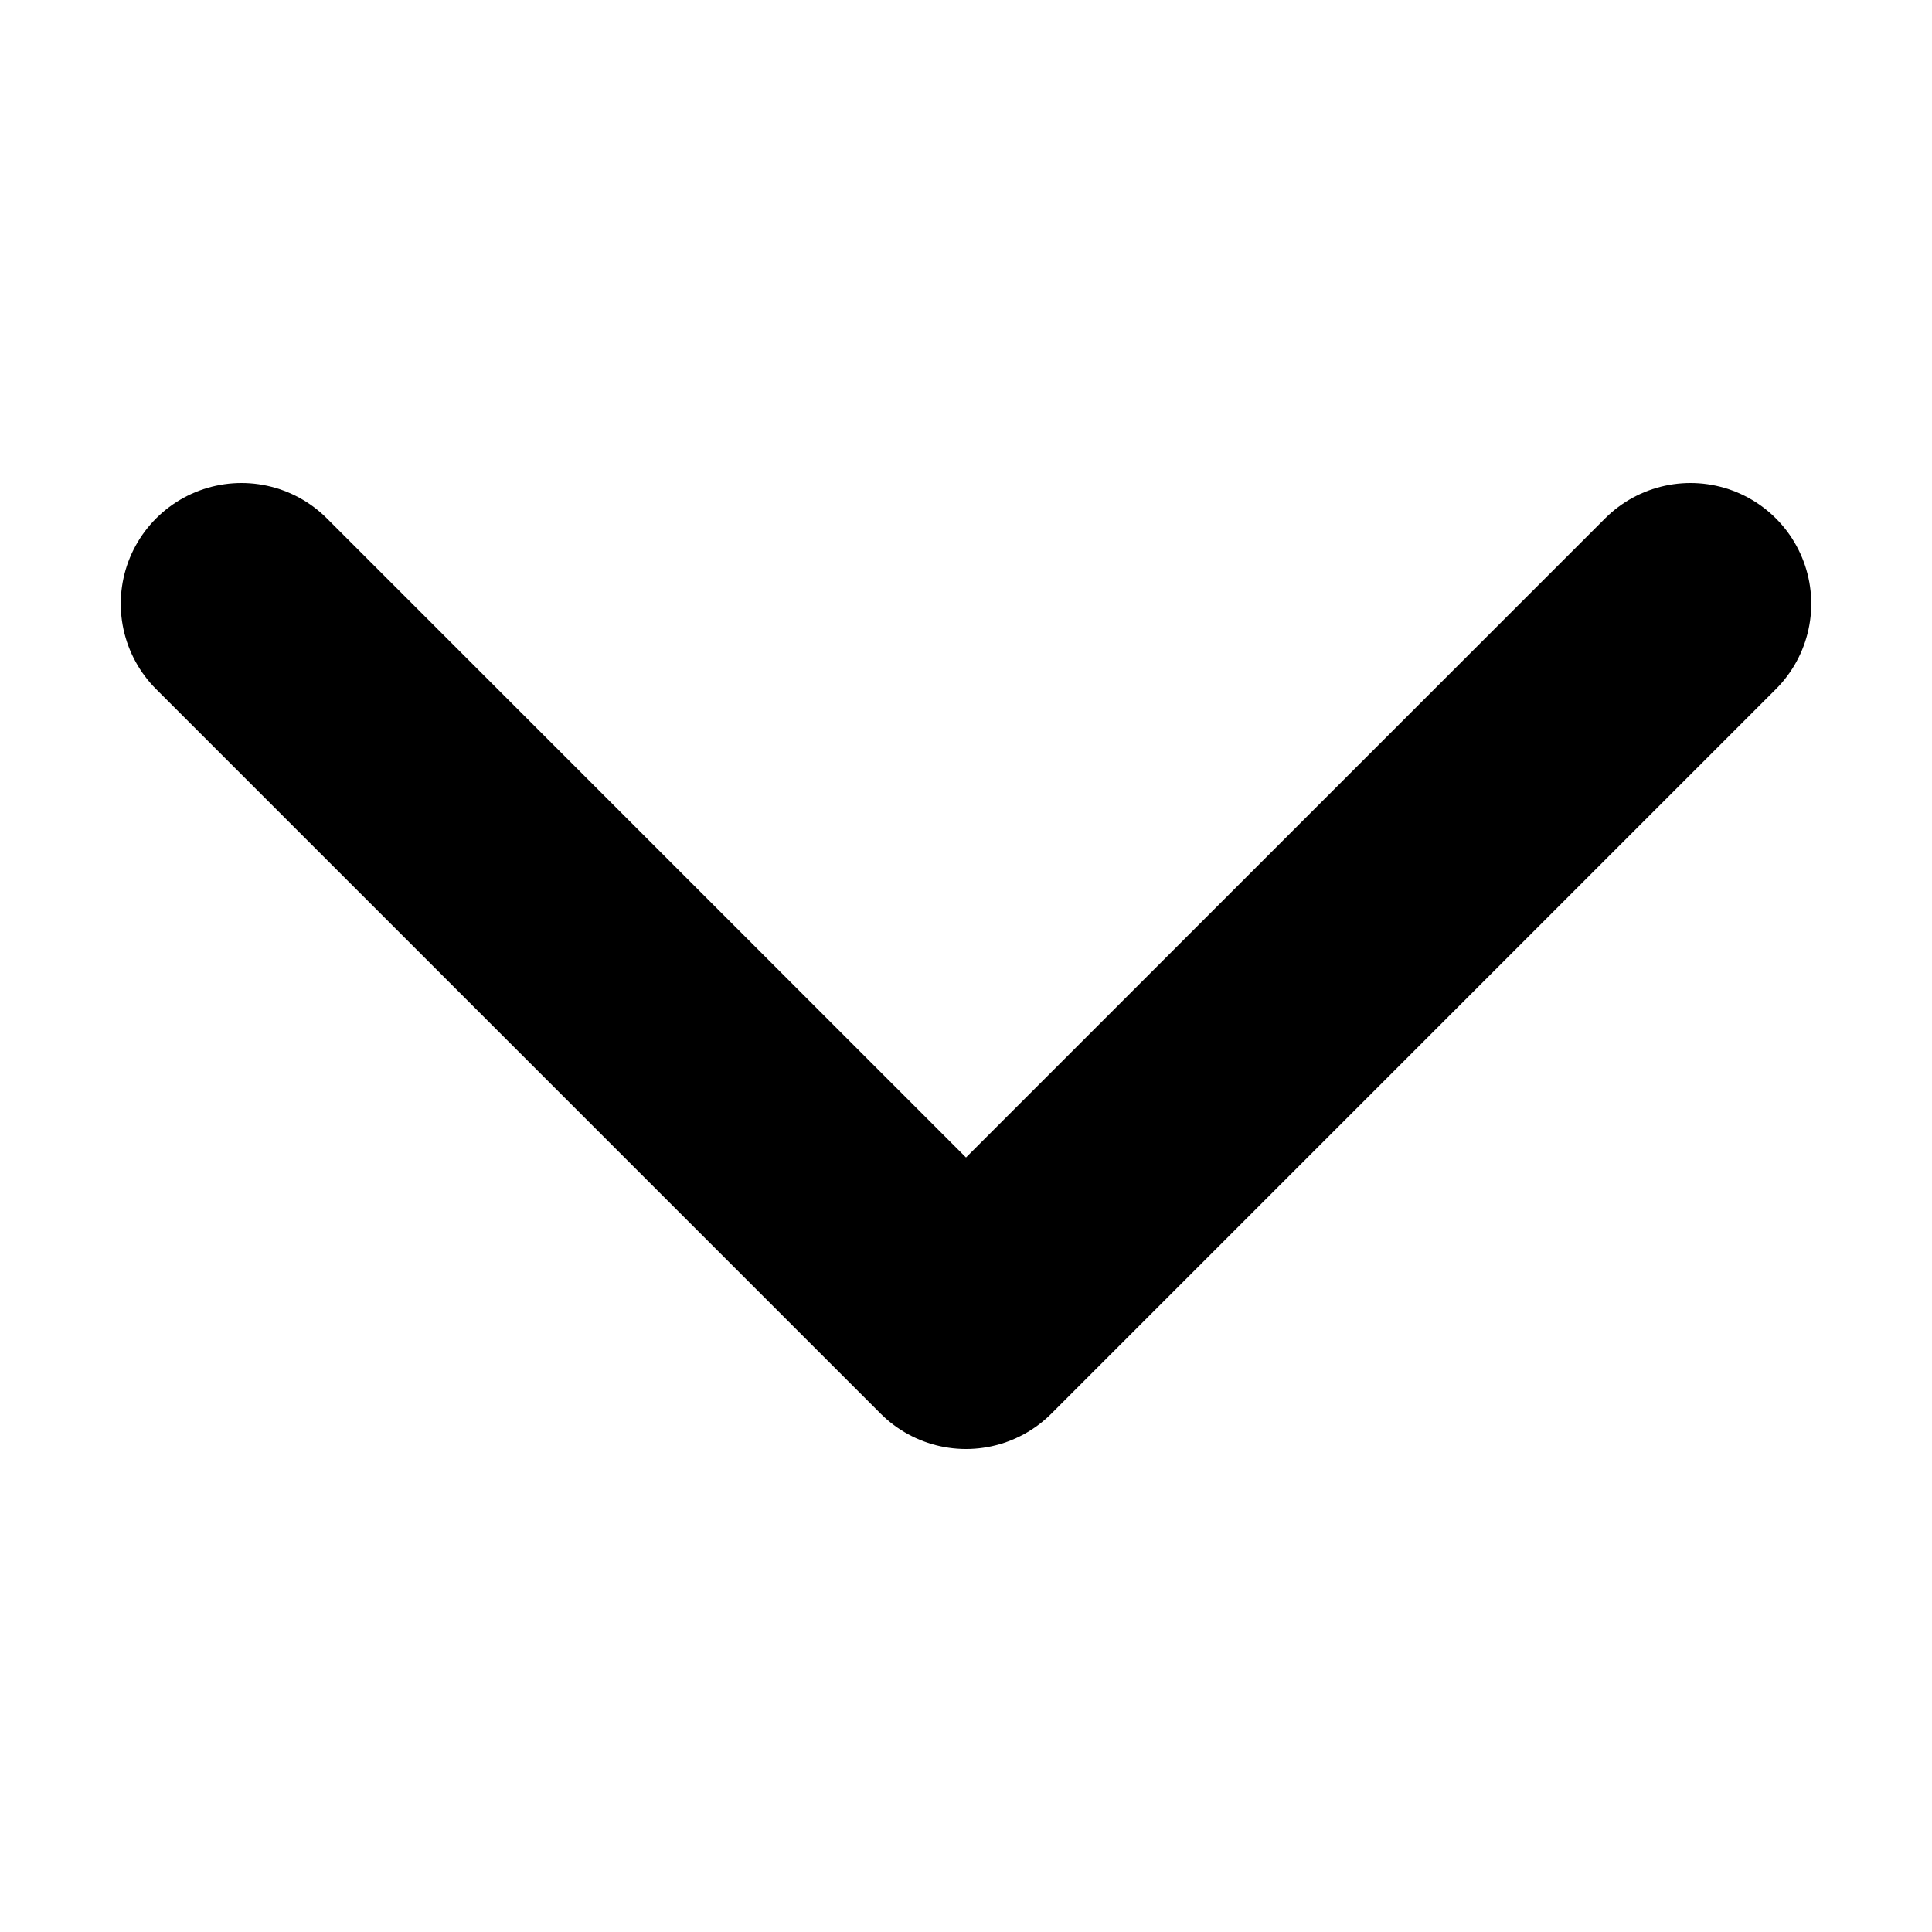
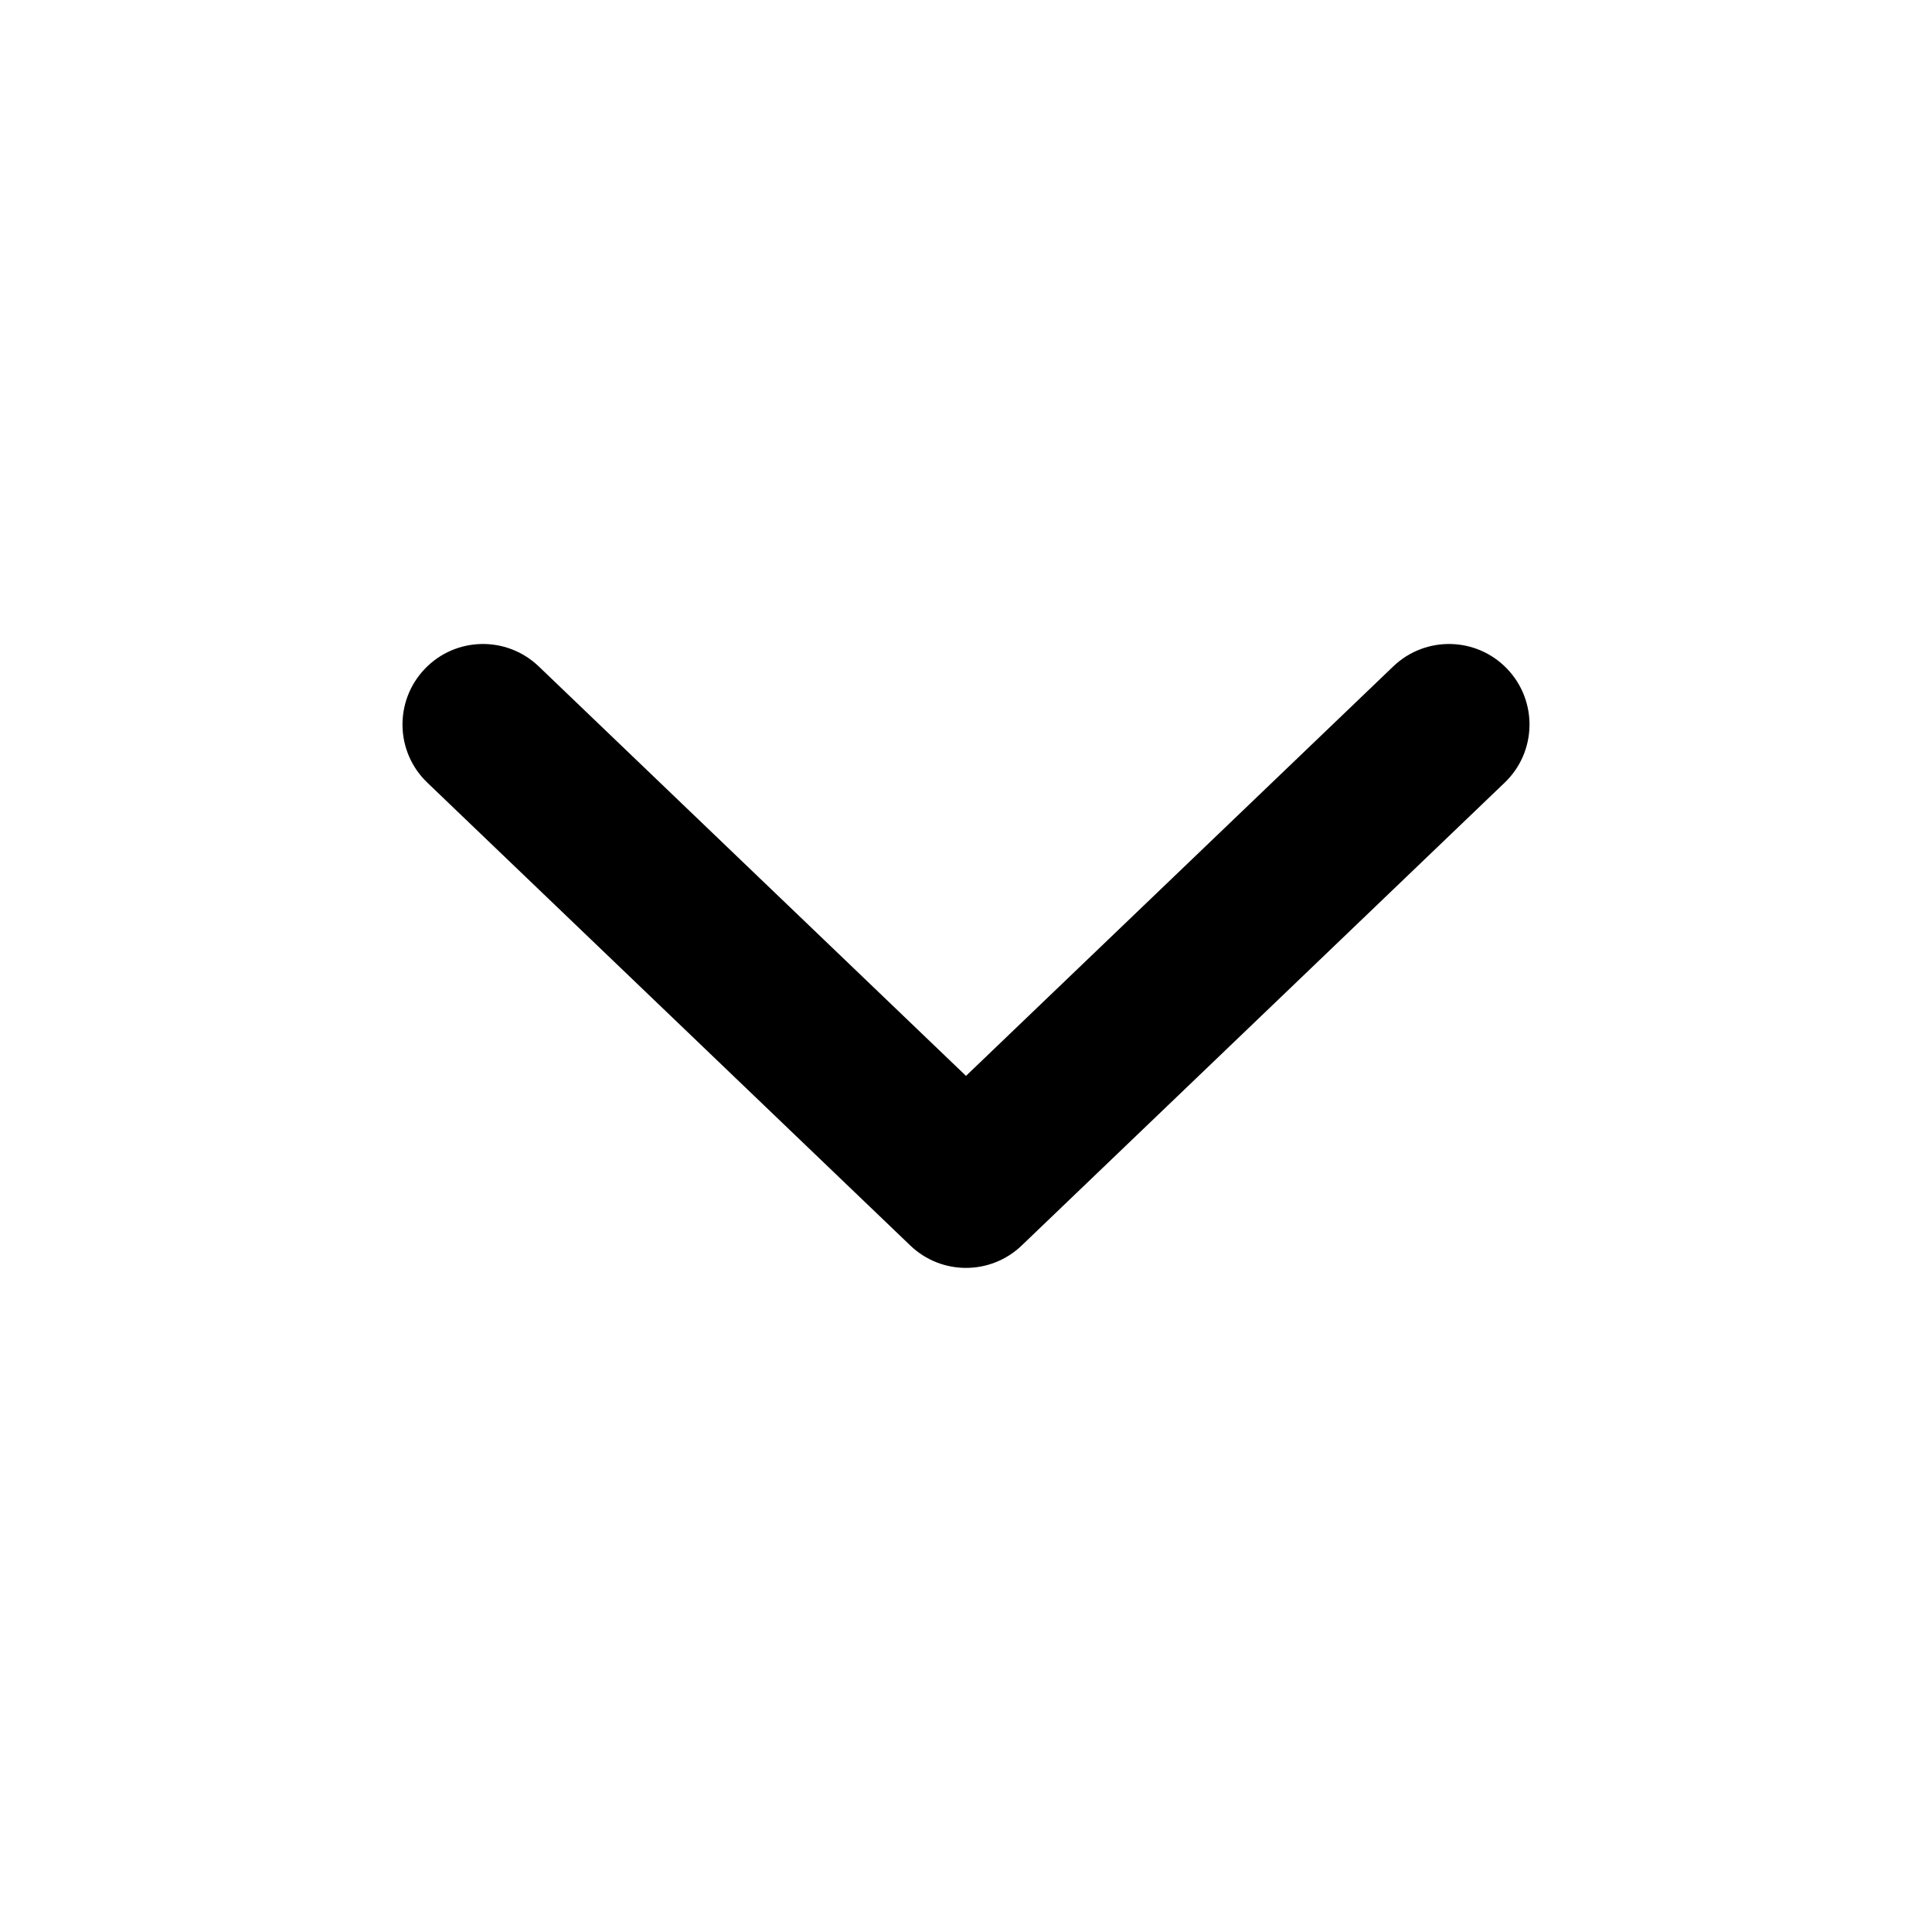
- <svg xmlns="http://www.w3.org/2000/svg" viewBox="0 0 16 16">
-   <g fill="none" fill-rule="evenodd">
-     <path stroke="currentcolor" stroke-linecap="round" stroke-linejoin="round" stroke-width="2" d="M2 5l6 6 6-6" />
-   </g>
+ <svg xmlns="http://www.w3.org/2000/svg" viewBox="0 0 24 24" fill="none">
+   <path fill-rule="evenodd" clip-rule="evenodd" d="M18.722 8.308C19.104 8.707 19.091 9.34 18.692 9.722L12.692 15.472C12.305 15.843 11.695 15.843 11.308 15.472L5.308 9.722C4.909 9.34 4.896 8.707 5.278 8.308C5.66 7.909 6.293 7.896 6.692 8.278L12 13.365L17.308 8.278C17.707 7.896 18.34 7.909 18.722 8.308Z" fill="currentcolor" />
</svg>
